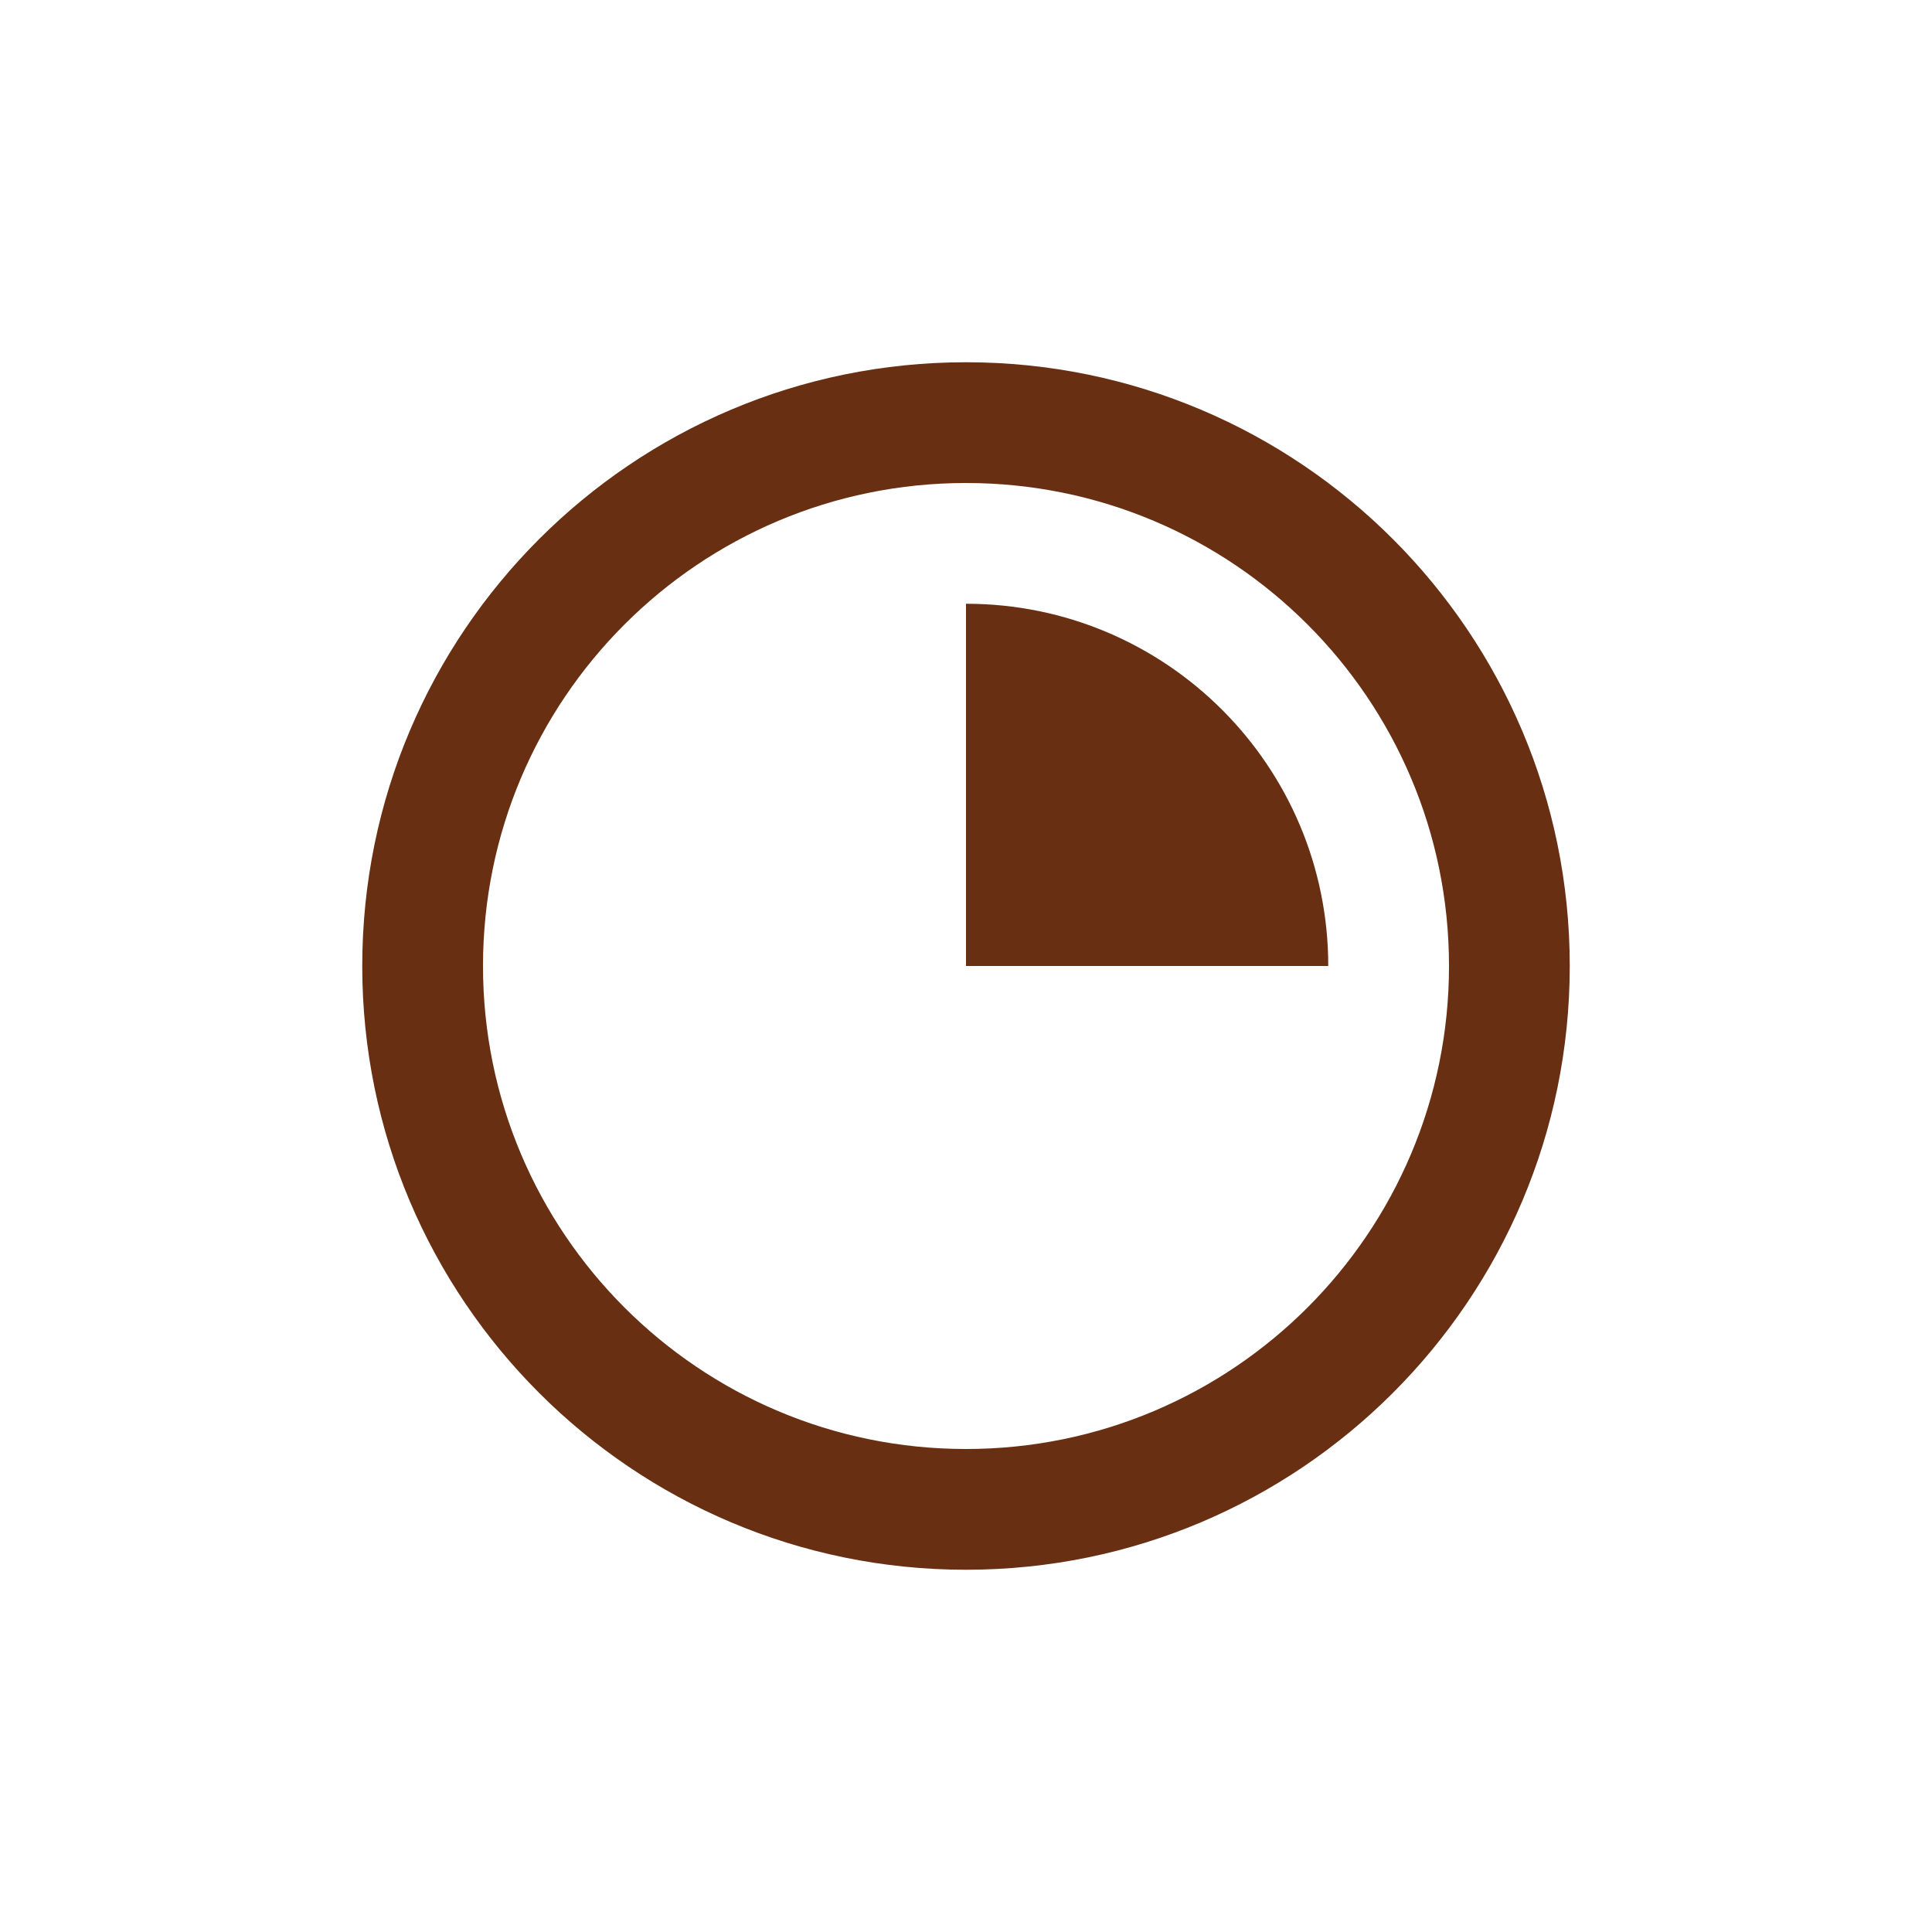
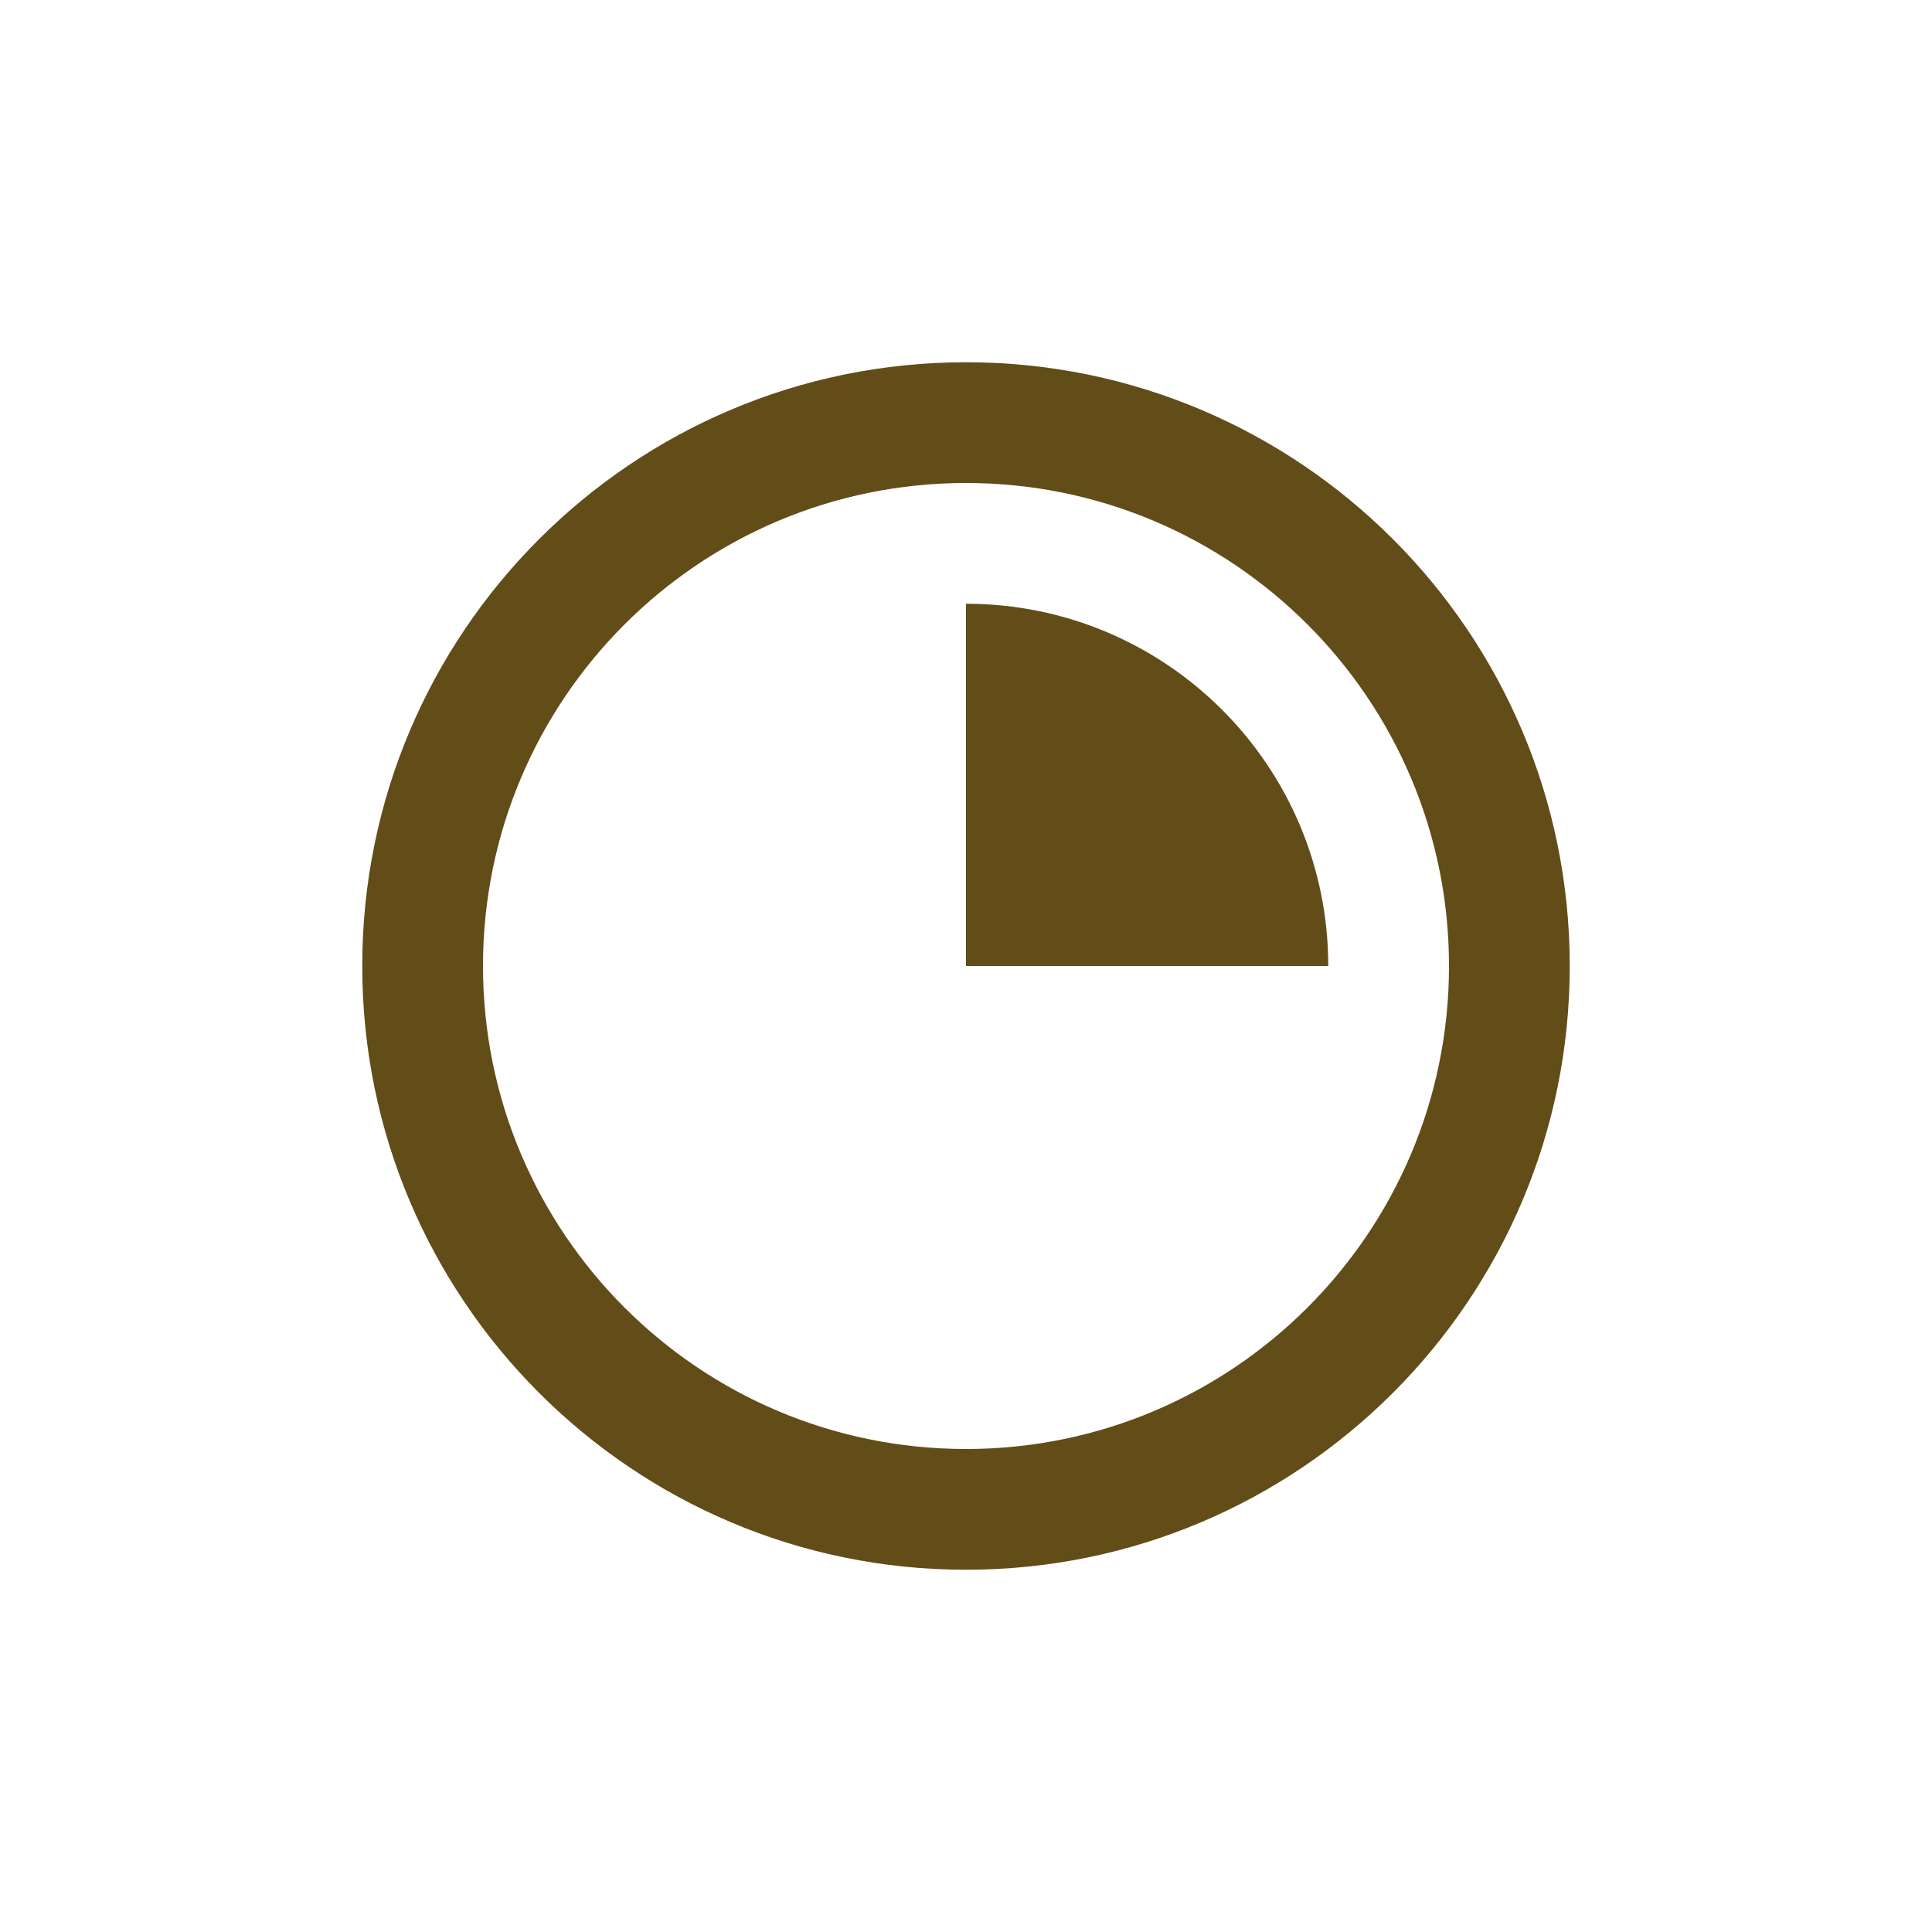
<svg xmlns="http://www.w3.org/2000/svg" width="16" height="16" viewBox="0 0 16 16" fill="none">
-   <g id="progress-2-line">
-     <path id="Vector" d="M3 8C3 10.761 5.239 13 8 13C10.761 13 13 10.761 13 8C13 5.239 10.761 3 8 3C5.239 3 3 5.239 3 8ZM12 8C12 10.209 10.209 12 8 12C5.791 12 4 10.209 4 8C4 5.791 5.791 4 8 4C10.209 4 12 5.791 12 8ZM8 8V5C9.657 5 11 6.343 11 8H8Z" fill="#682F12" />
-   </g>
+   <path d="M3 8C3 10.761 5.239 13 8 13C10.761 13 13 10.761 13 8C13 5.239 10.761 3 8 3C5.239 3 3 5.239 3 8ZM12 8C12 10.209 10.209 12 8 12C5.791 12 4 10.209 4 8C4 5.791 5.791 4 8 4C10.209 4 12 5.791 12 8ZM8 8V5C9.657 5 11 6.343 11 8H8Z" fill="#624C18" />
</svg>
